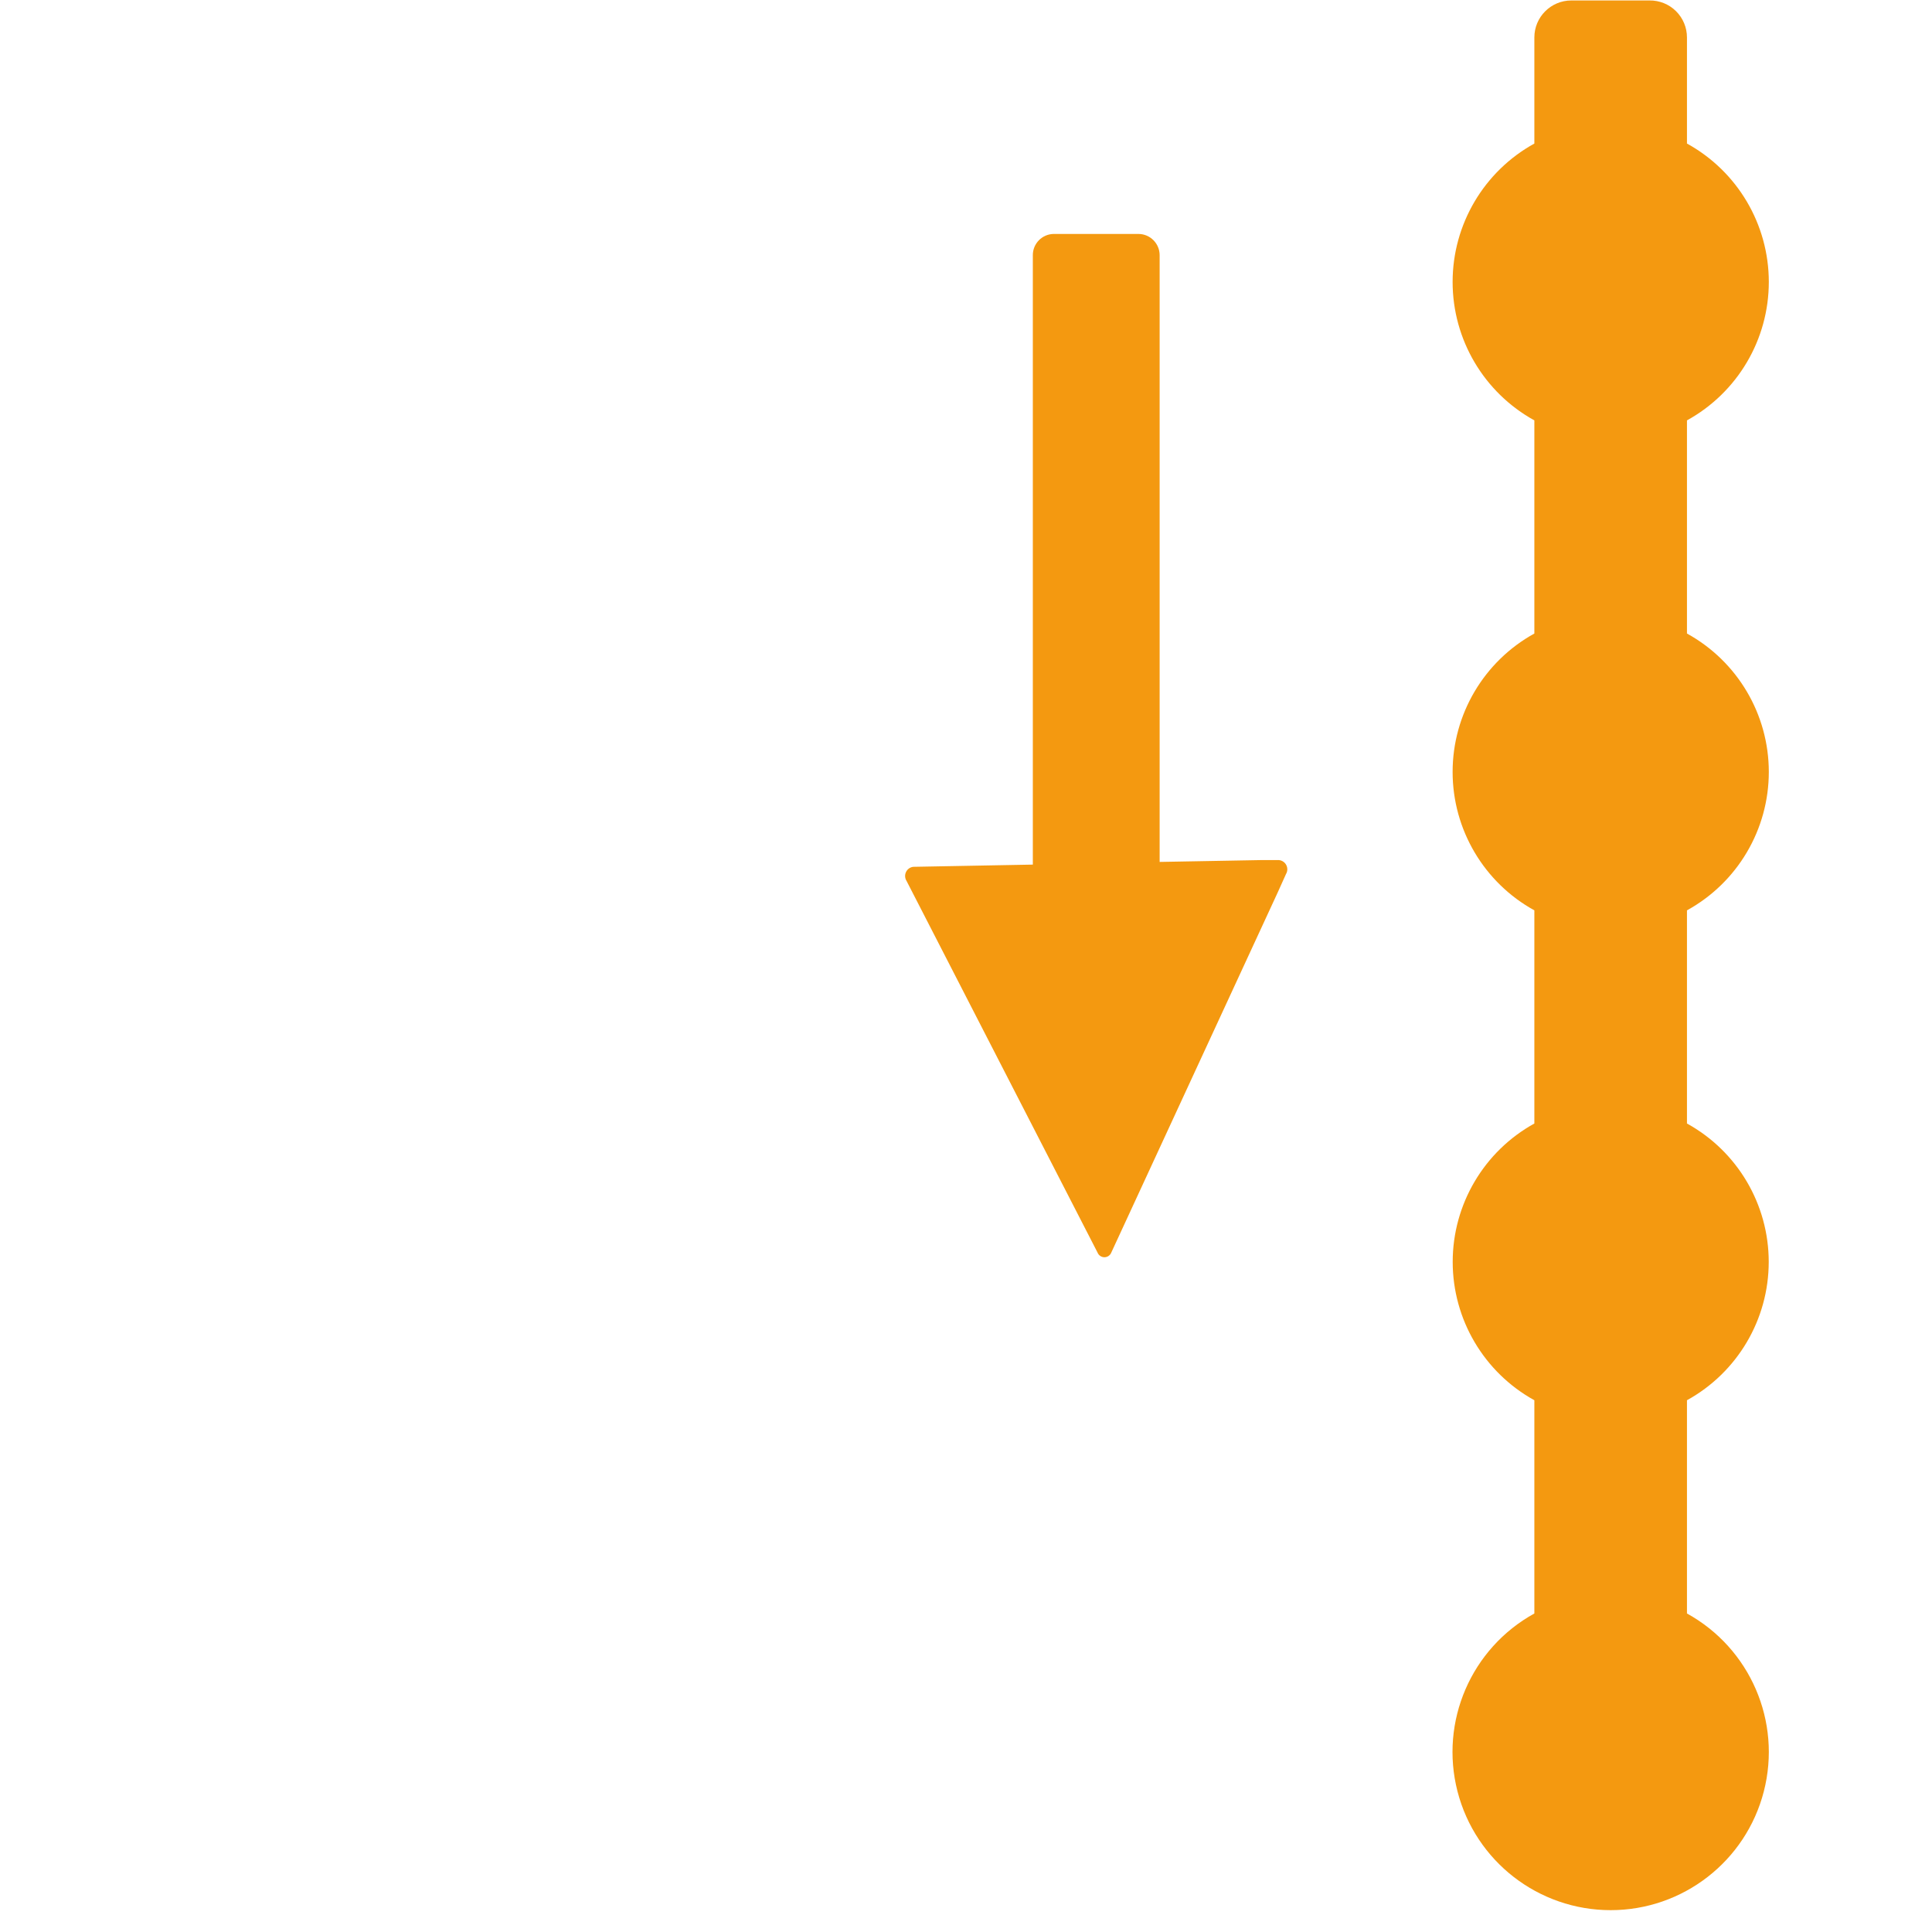
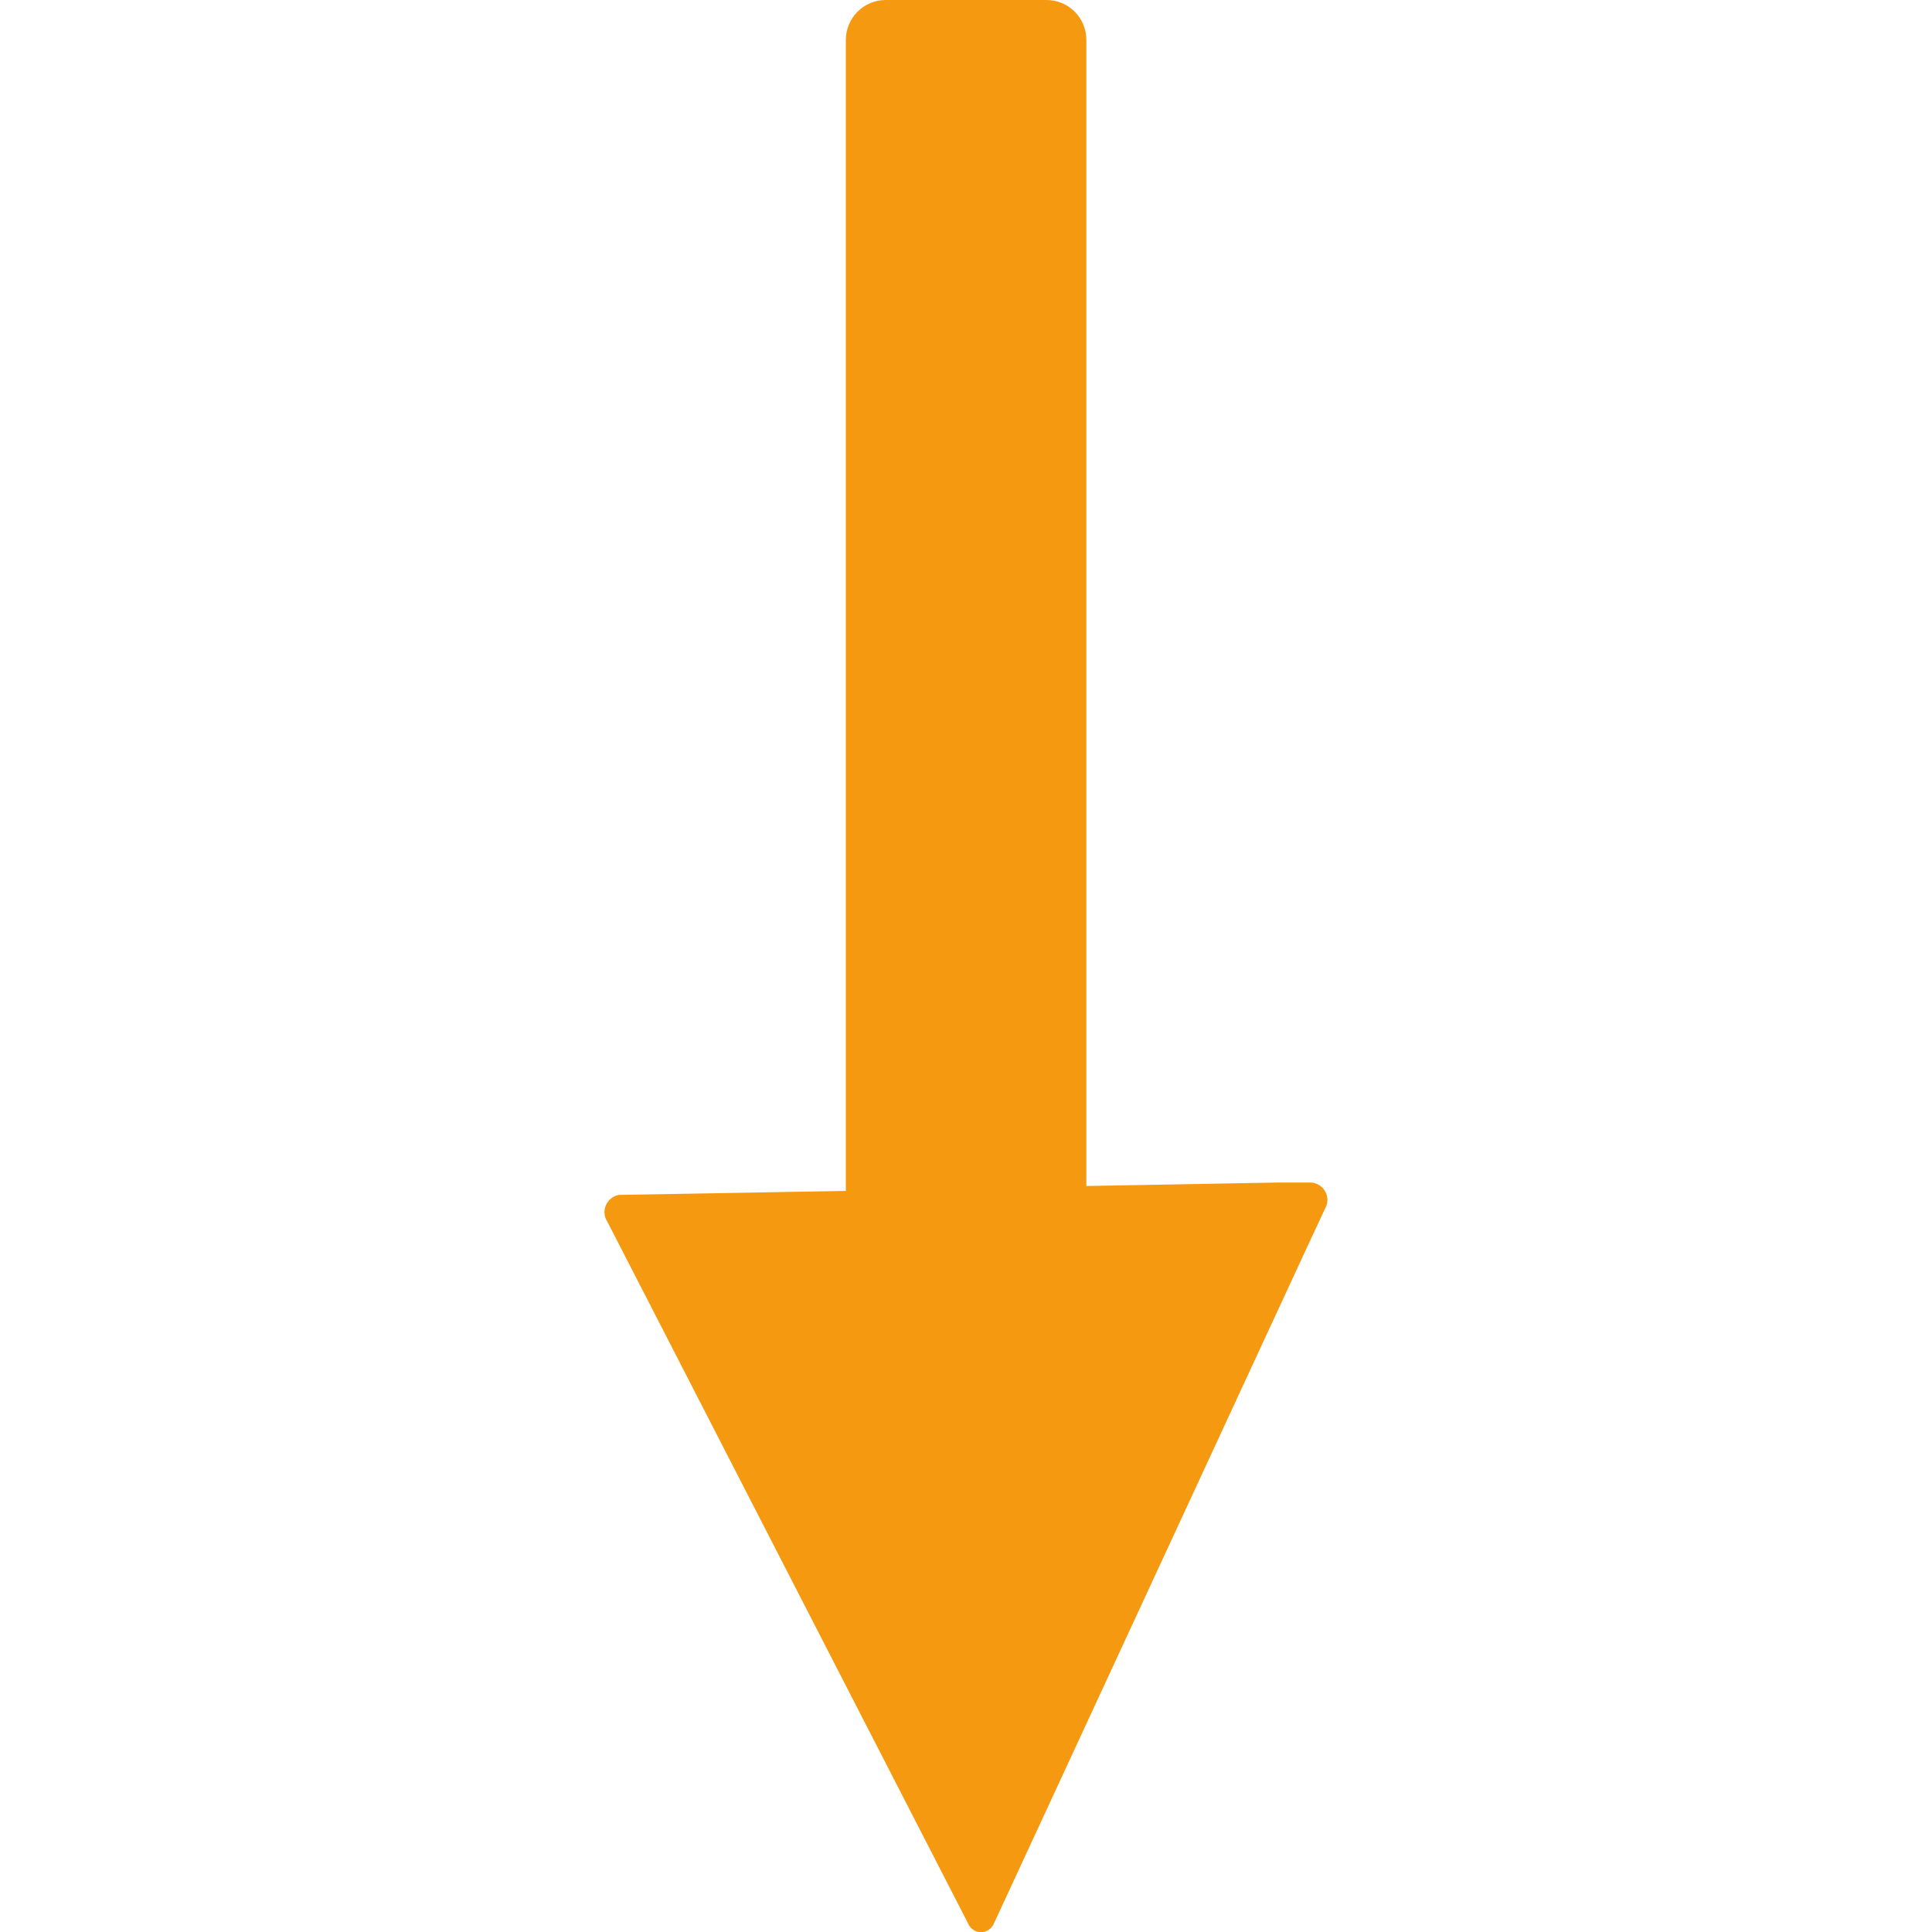
- <svg xmlns="http://www.w3.org/2000/svg" width="73.74mm" height="73.74mm" viewBox="0 0 209.02 209.02">
-   <path d="M166,4.05V15.53a17.1,17.1,0,0,0,0,29.95V68.54a17.1,17.1,0,0,0,0,29.95v23.06a17.1,17.1,0,0,0,0,29.94v23.07a17.11,17.11,0,1,0,16.51,0V151.49a17.09,17.09,0,0,0,0-29.94V98.49a17.09,17.09,0,0,0,0-29.95V45.48a17.09,17.09,0,0,0,0-29.95V4.05a4,4,0,0,0-4.05-4H170A4,4,0,0,0,166,4.05Z" fill="#f49910" />
-   <path d="M111.74,27.6V93.54l-12.95.24a1,1,0,0,0-.71,1.53l20.66,40.2a.8.8,0,0,0,1.49,0l18-38.95h0l.9-2a1,1,0,0,0-.78-1.51l-1.89,0h0l-11,.2V27.6a2.3,2.3,0,0,0-2.29-2.29H114A2.29,2.29,0,0,0,111.74,27.6Z" fill="#f49910" />
-   <rect width="209.02" height="209.02" fill="none" />
+ <svg xmlns="http://www.w3.org/2000/svg" width="39.05mm" height="39.05mm" viewBox="0 0 110.69 110.69">
+   <path d="M48.46,2.29V68.23l-13,.23A1,1,0,0,0,34.8,70l20.66,40.19a.8.8,0,0,0,1.49,0L75,71.21h0l.91-1.95a1,1,0,0,0-.78-1.51l-1.89,0h0l-11,.2V2.29A2.28,2.28,0,0,0,59.94,0H50.75A2.29,2.29,0,0,0,48.46,2.29Z" fill="#f49910" />
+   <rect width="110.69" height="110.69" fill="none" />
</svg>
